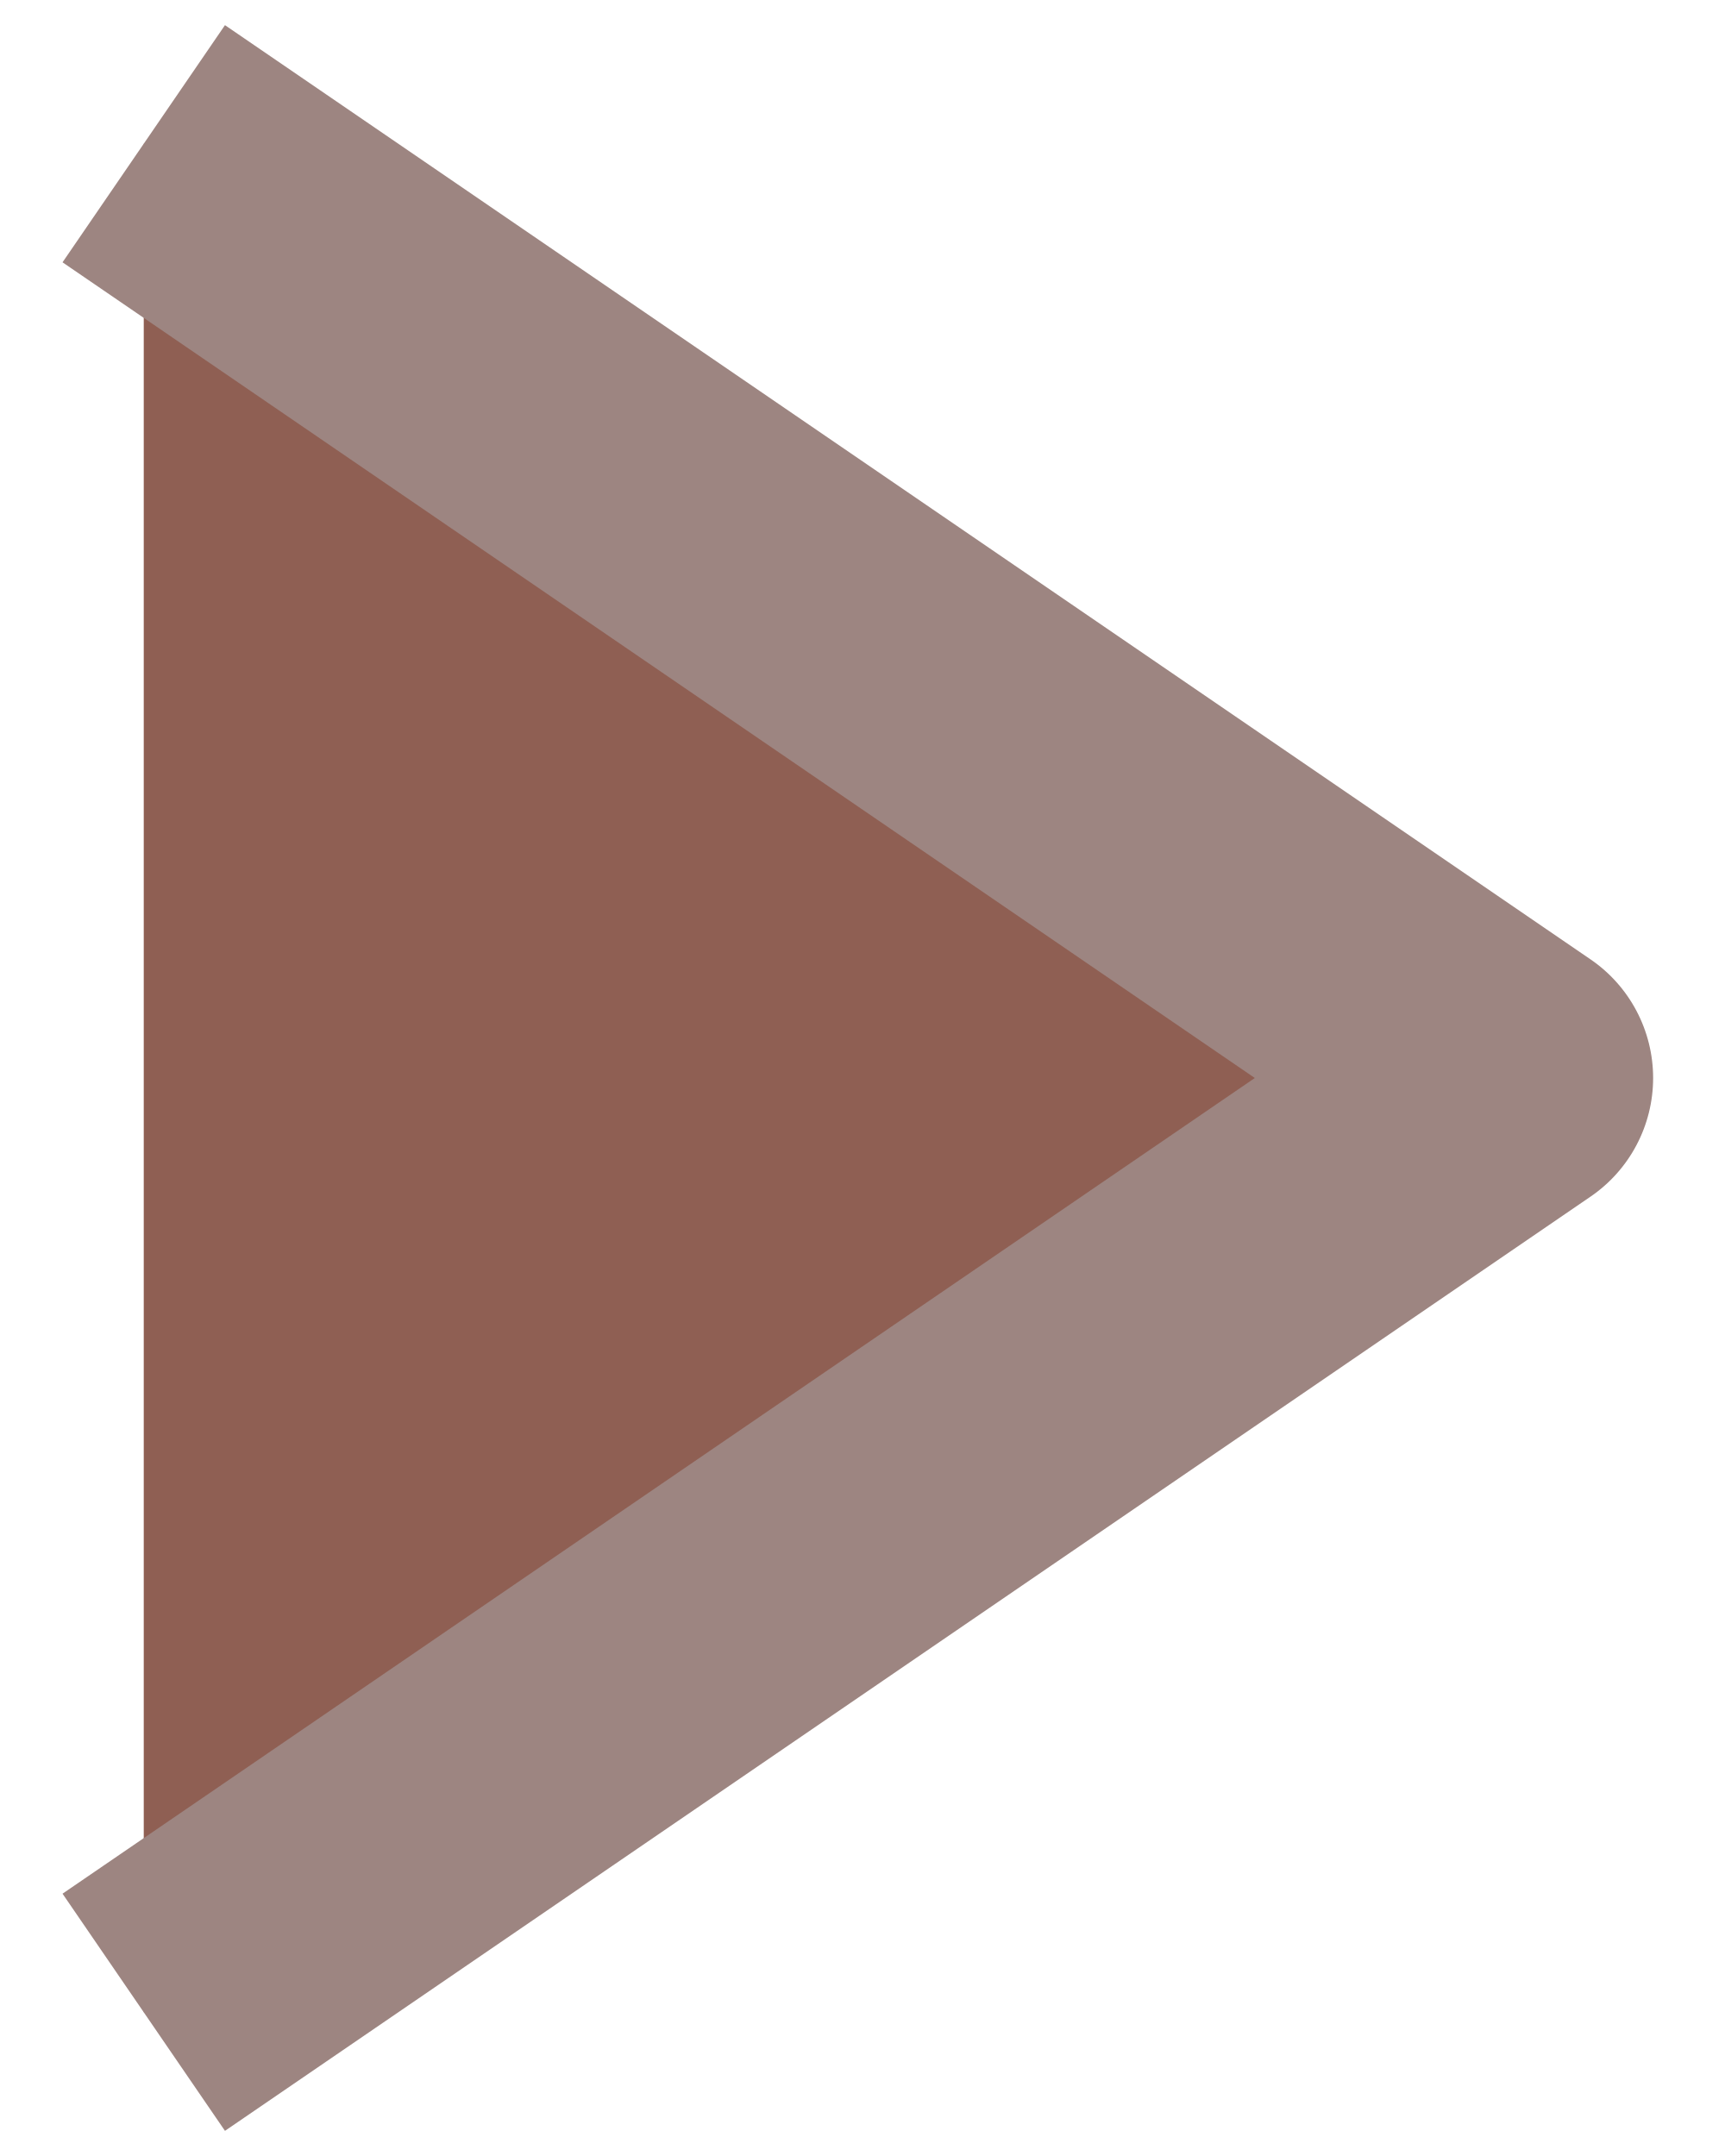
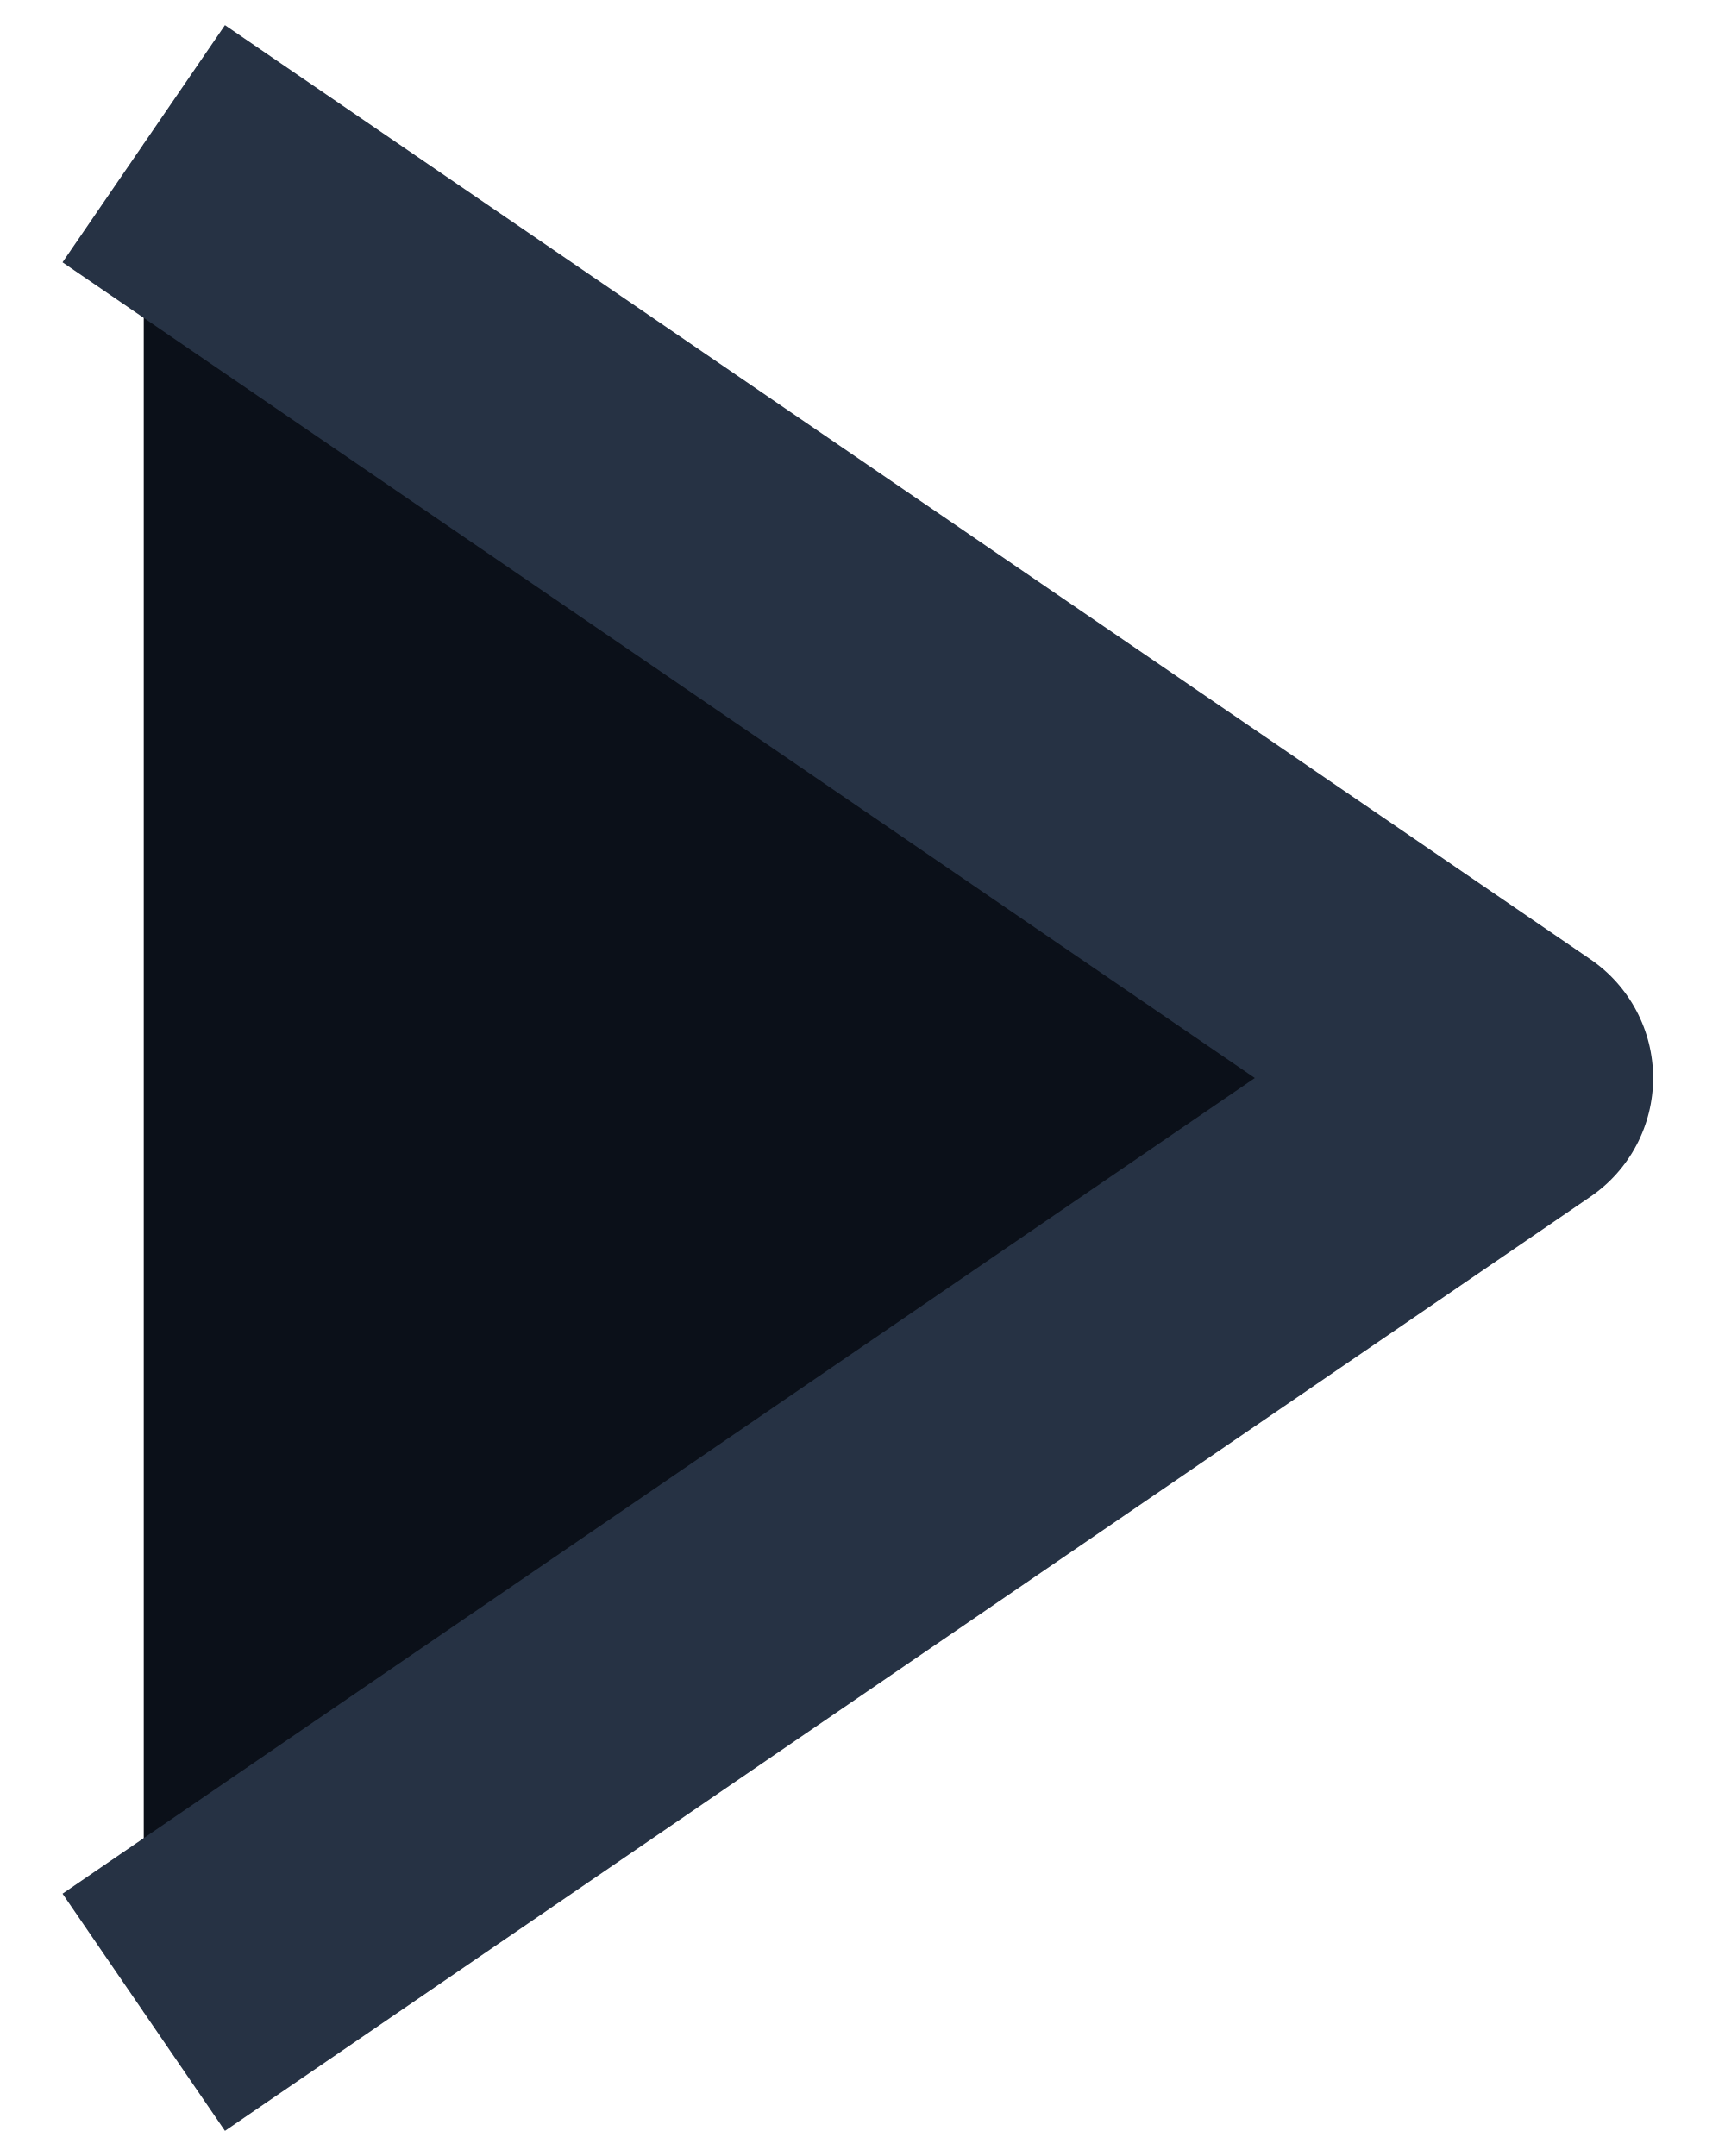
<svg xmlns="http://www.w3.org/2000/svg" width="12" height="15" viewBox="0 0 12 15" fill="none">
-   <path d="M10.5 7.5L1 1V14L10.5 7.5Z" fill="#8f5f53" />
-   <path d="M10.5 7.5L11.065 8.325C11.337 8.139 11.5 7.83 11.5 7.5C11.5 7.17 11.337 6.861 11.065 6.675L10.5 7.5ZM0.435 1.825L9.935 8.325L11.065 6.675L1.565 0.175L0.435 1.825ZM9.935 6.675L0.435 13.175L1.565 14.825L11.065 8.325L9.935 6.675Z" fill="#9d8581" />
+   <path d="M10.5 7.5L1 1V14L10.5 7.5Z" fill="#0b1019" />
+   <path d="M10.5 7.5L11.065 8.325C11.337 8.139 11.5 7.83 11.5 7.5C11.5 7.17 11.337 6.861 11.065 6.675L10.5 7.5ZM0.435 1.825L9.935 8.325L11.065 6.675L1.565 0.175L0.435 1.825ZM9.935 6.675L0.435 13.175L1.565 14.825L11.065 8.325L9.935 6.675Z" fill="#263244" />
</svg>
